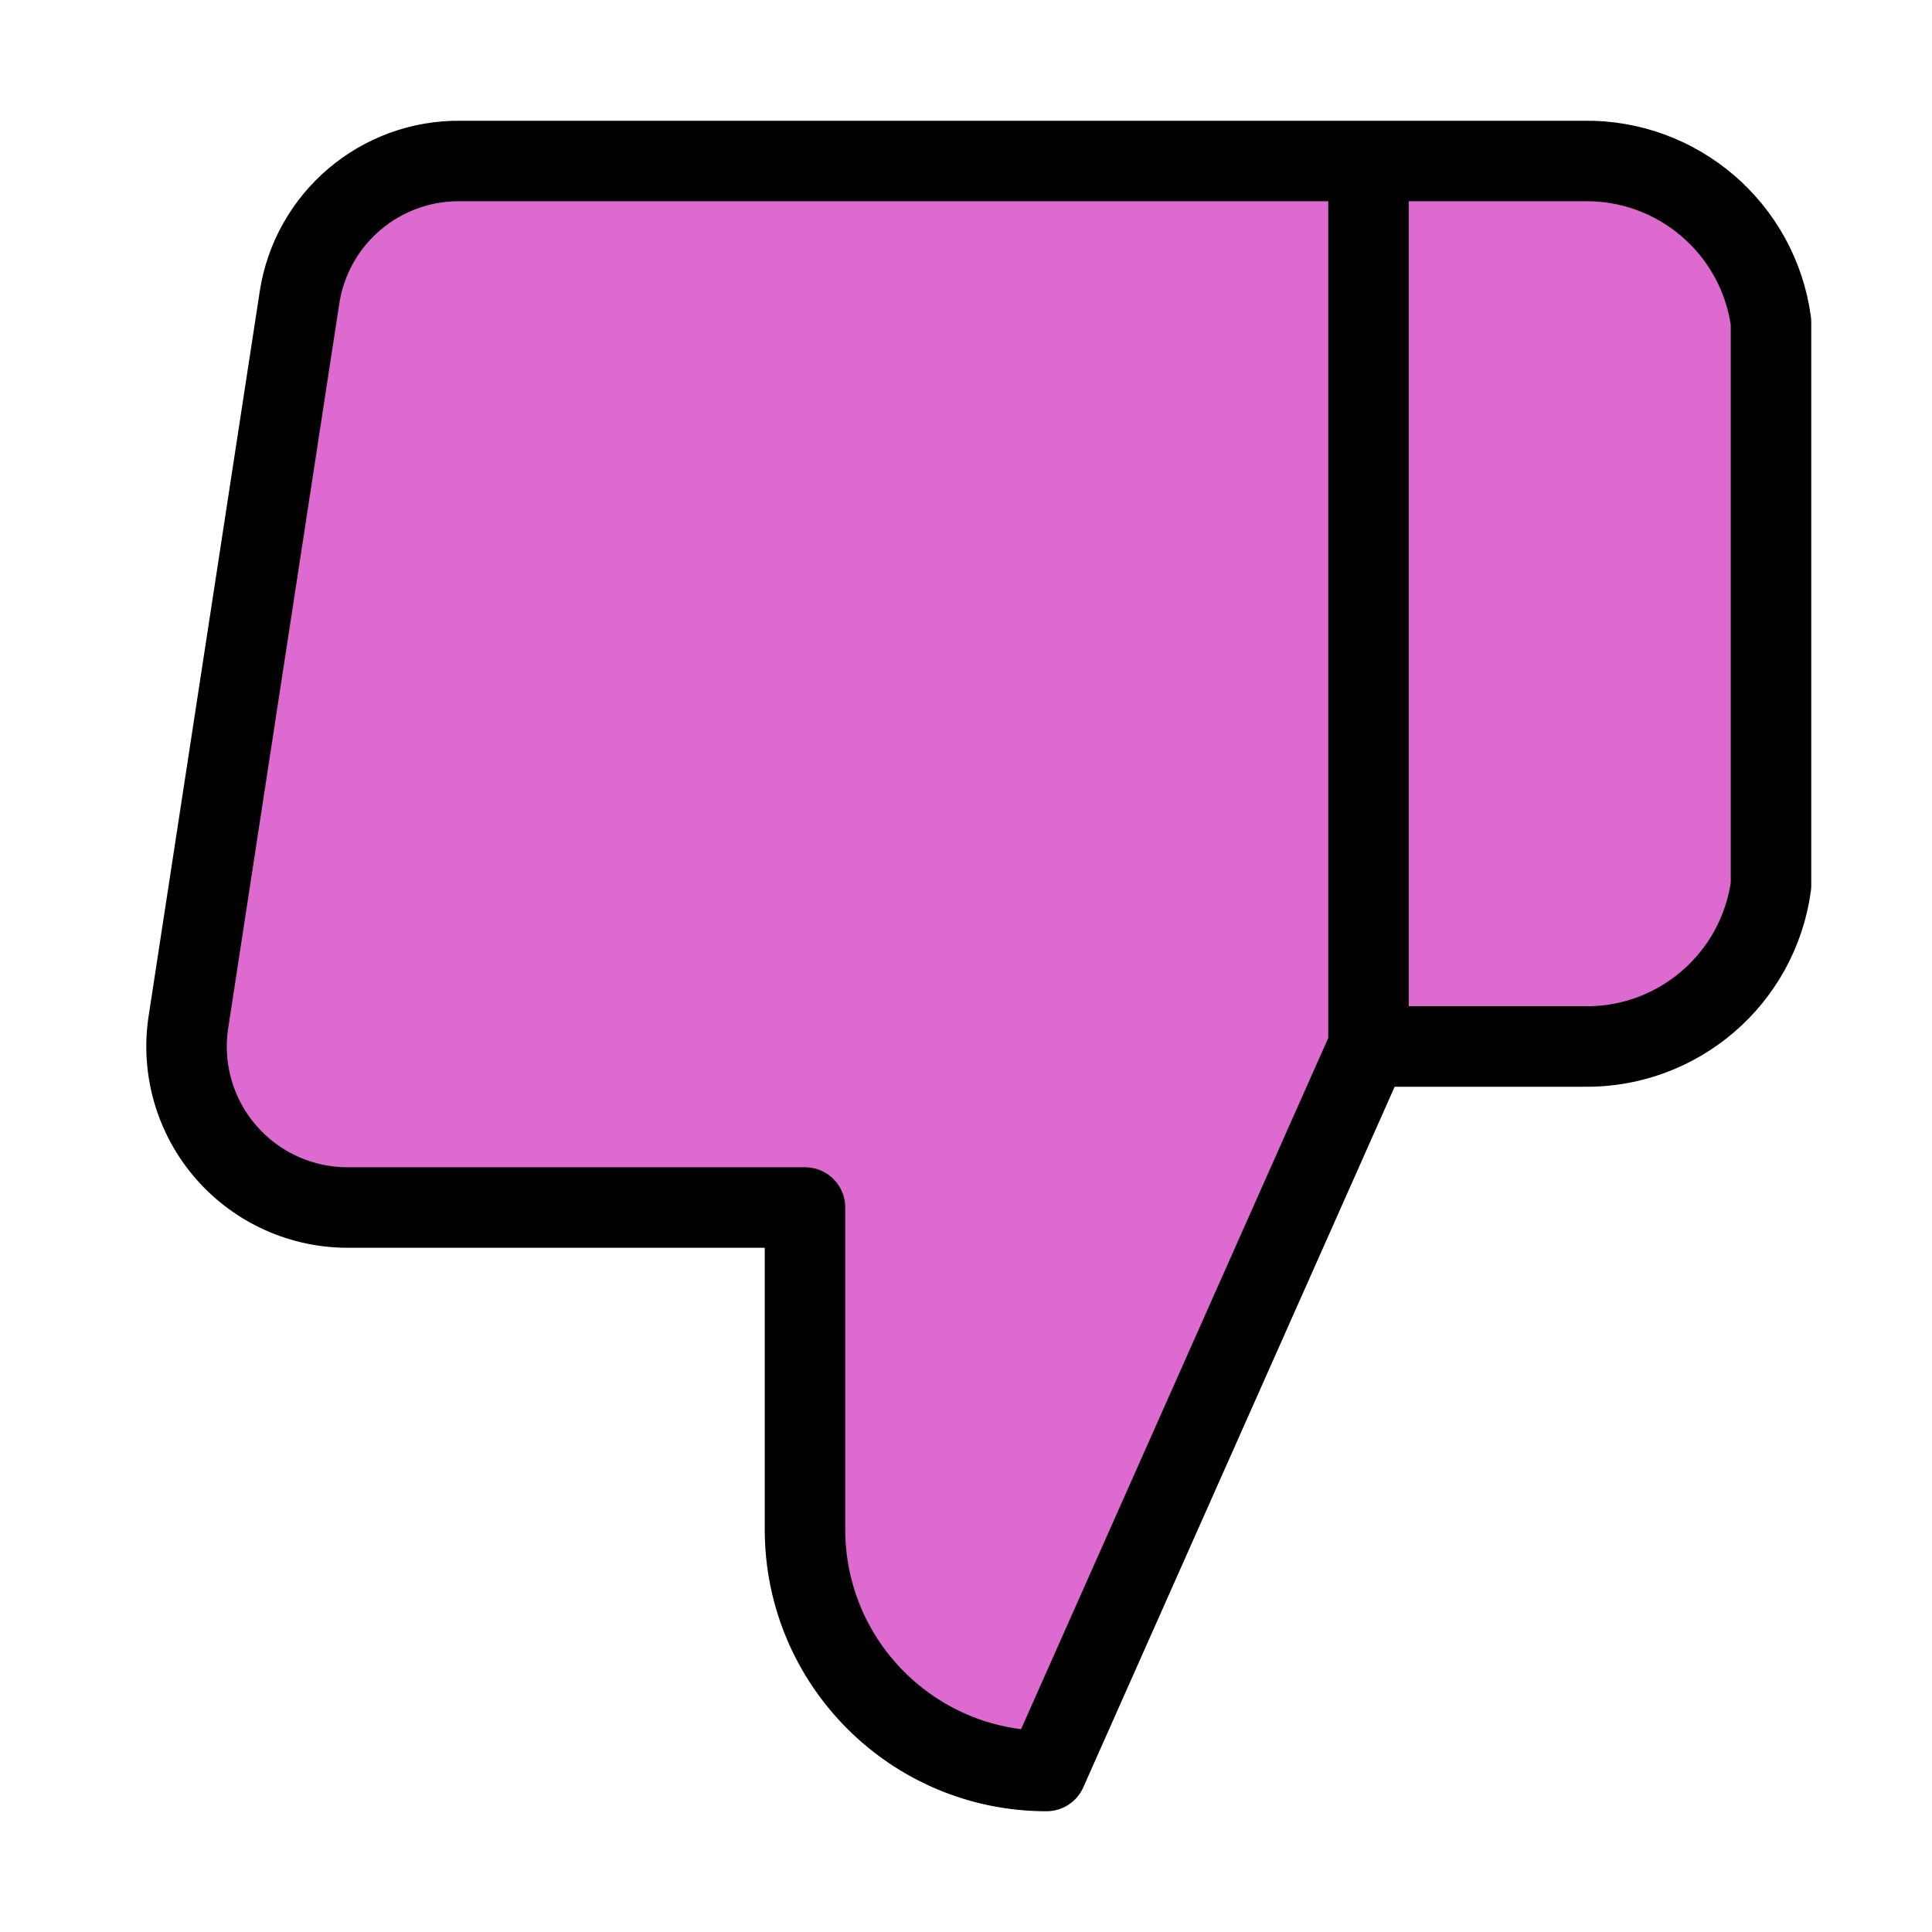
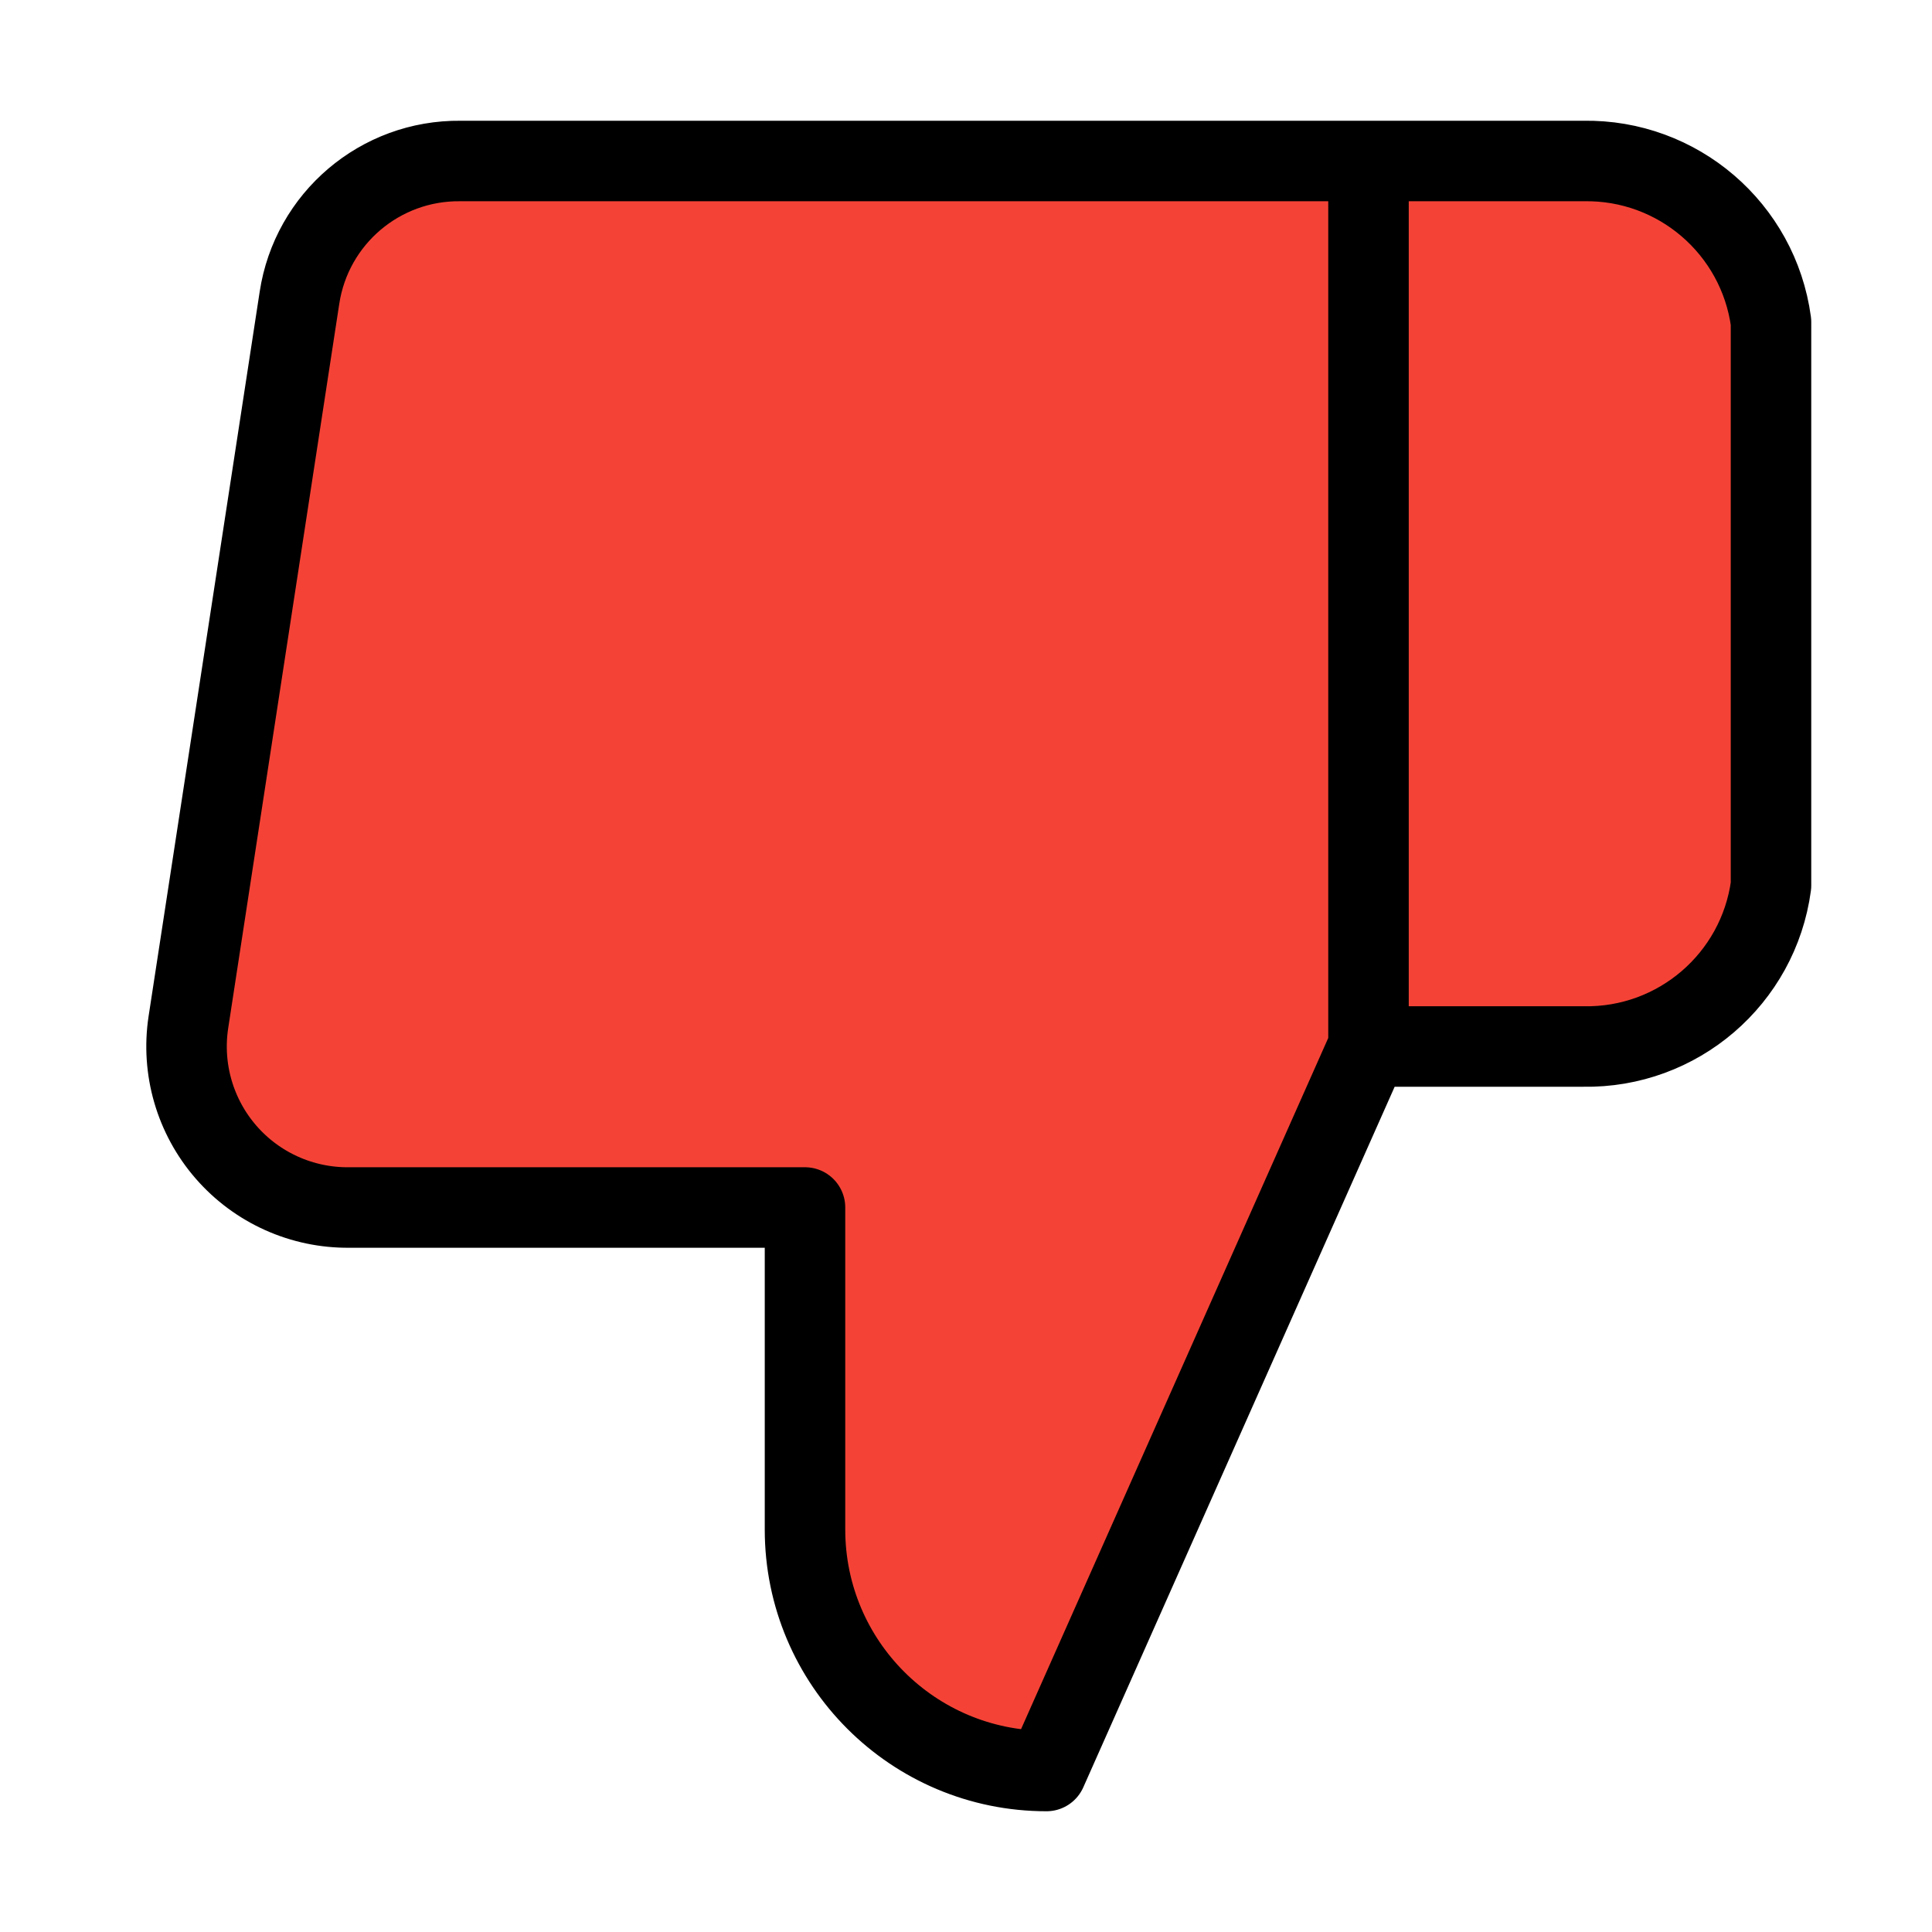
- <svg xmlns="http://www.w3.org/2000/svg" width="24" height="24" viewBox="0 0 24 24" fill="#DC6ACF" stroke="currentColor" stroke-width="1" stroke-linecap="round" stroke-linejoin="round" class="feather feather-thumbs-down">
+ <svg xmlns="http://www.w3.org/2000/svg" width="24" height="24" viewBox="0 0 24 24" fill="#f44336" stroke="currentColor" stroke-width="1" stroke-linecap="round" stroke-linejoin="round" class="feather feather-thumbs-down">
  <path d="M10 15v4a3 3 0 0 0 3 3l4-9V2H5.72a2 2 0 0 0-2 1.7l-1.38 9a2 2 0 0 0 2 2.3zm7-13h2.67A2.31 2.31 0 0 1 22 4v7a2.31 2.31 0 0 1-2.33 2H17" />
</svg>
